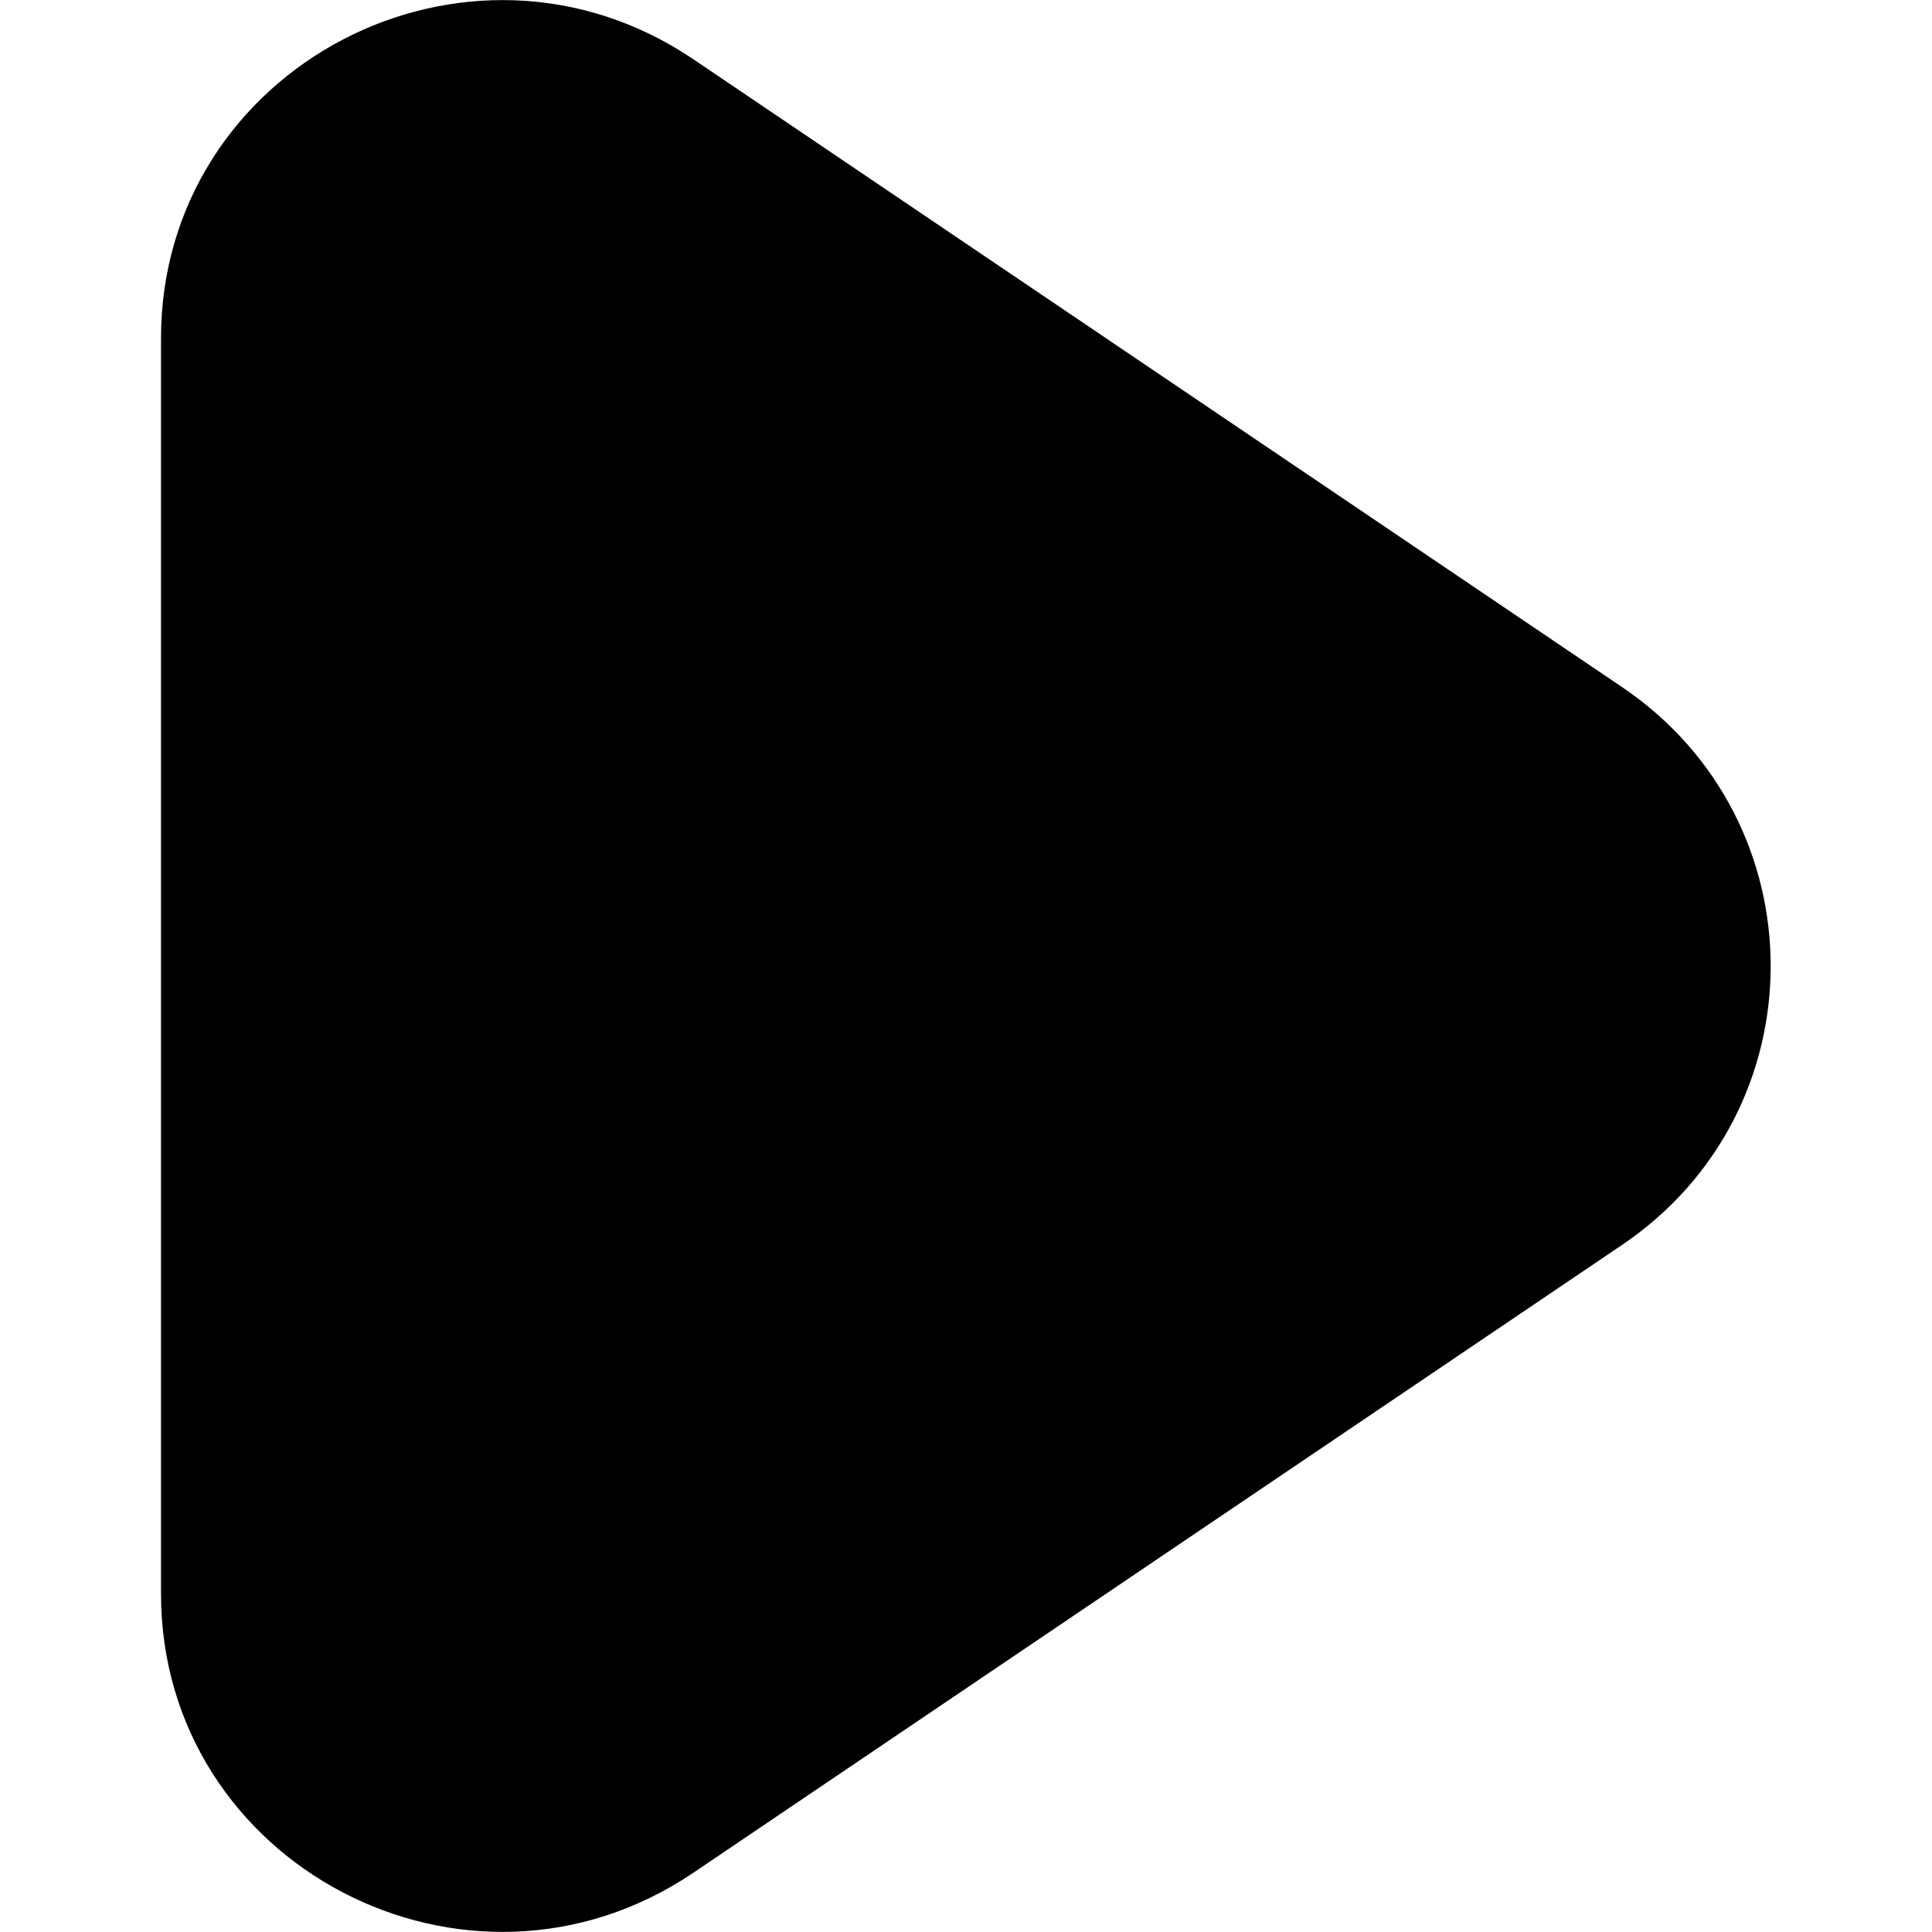
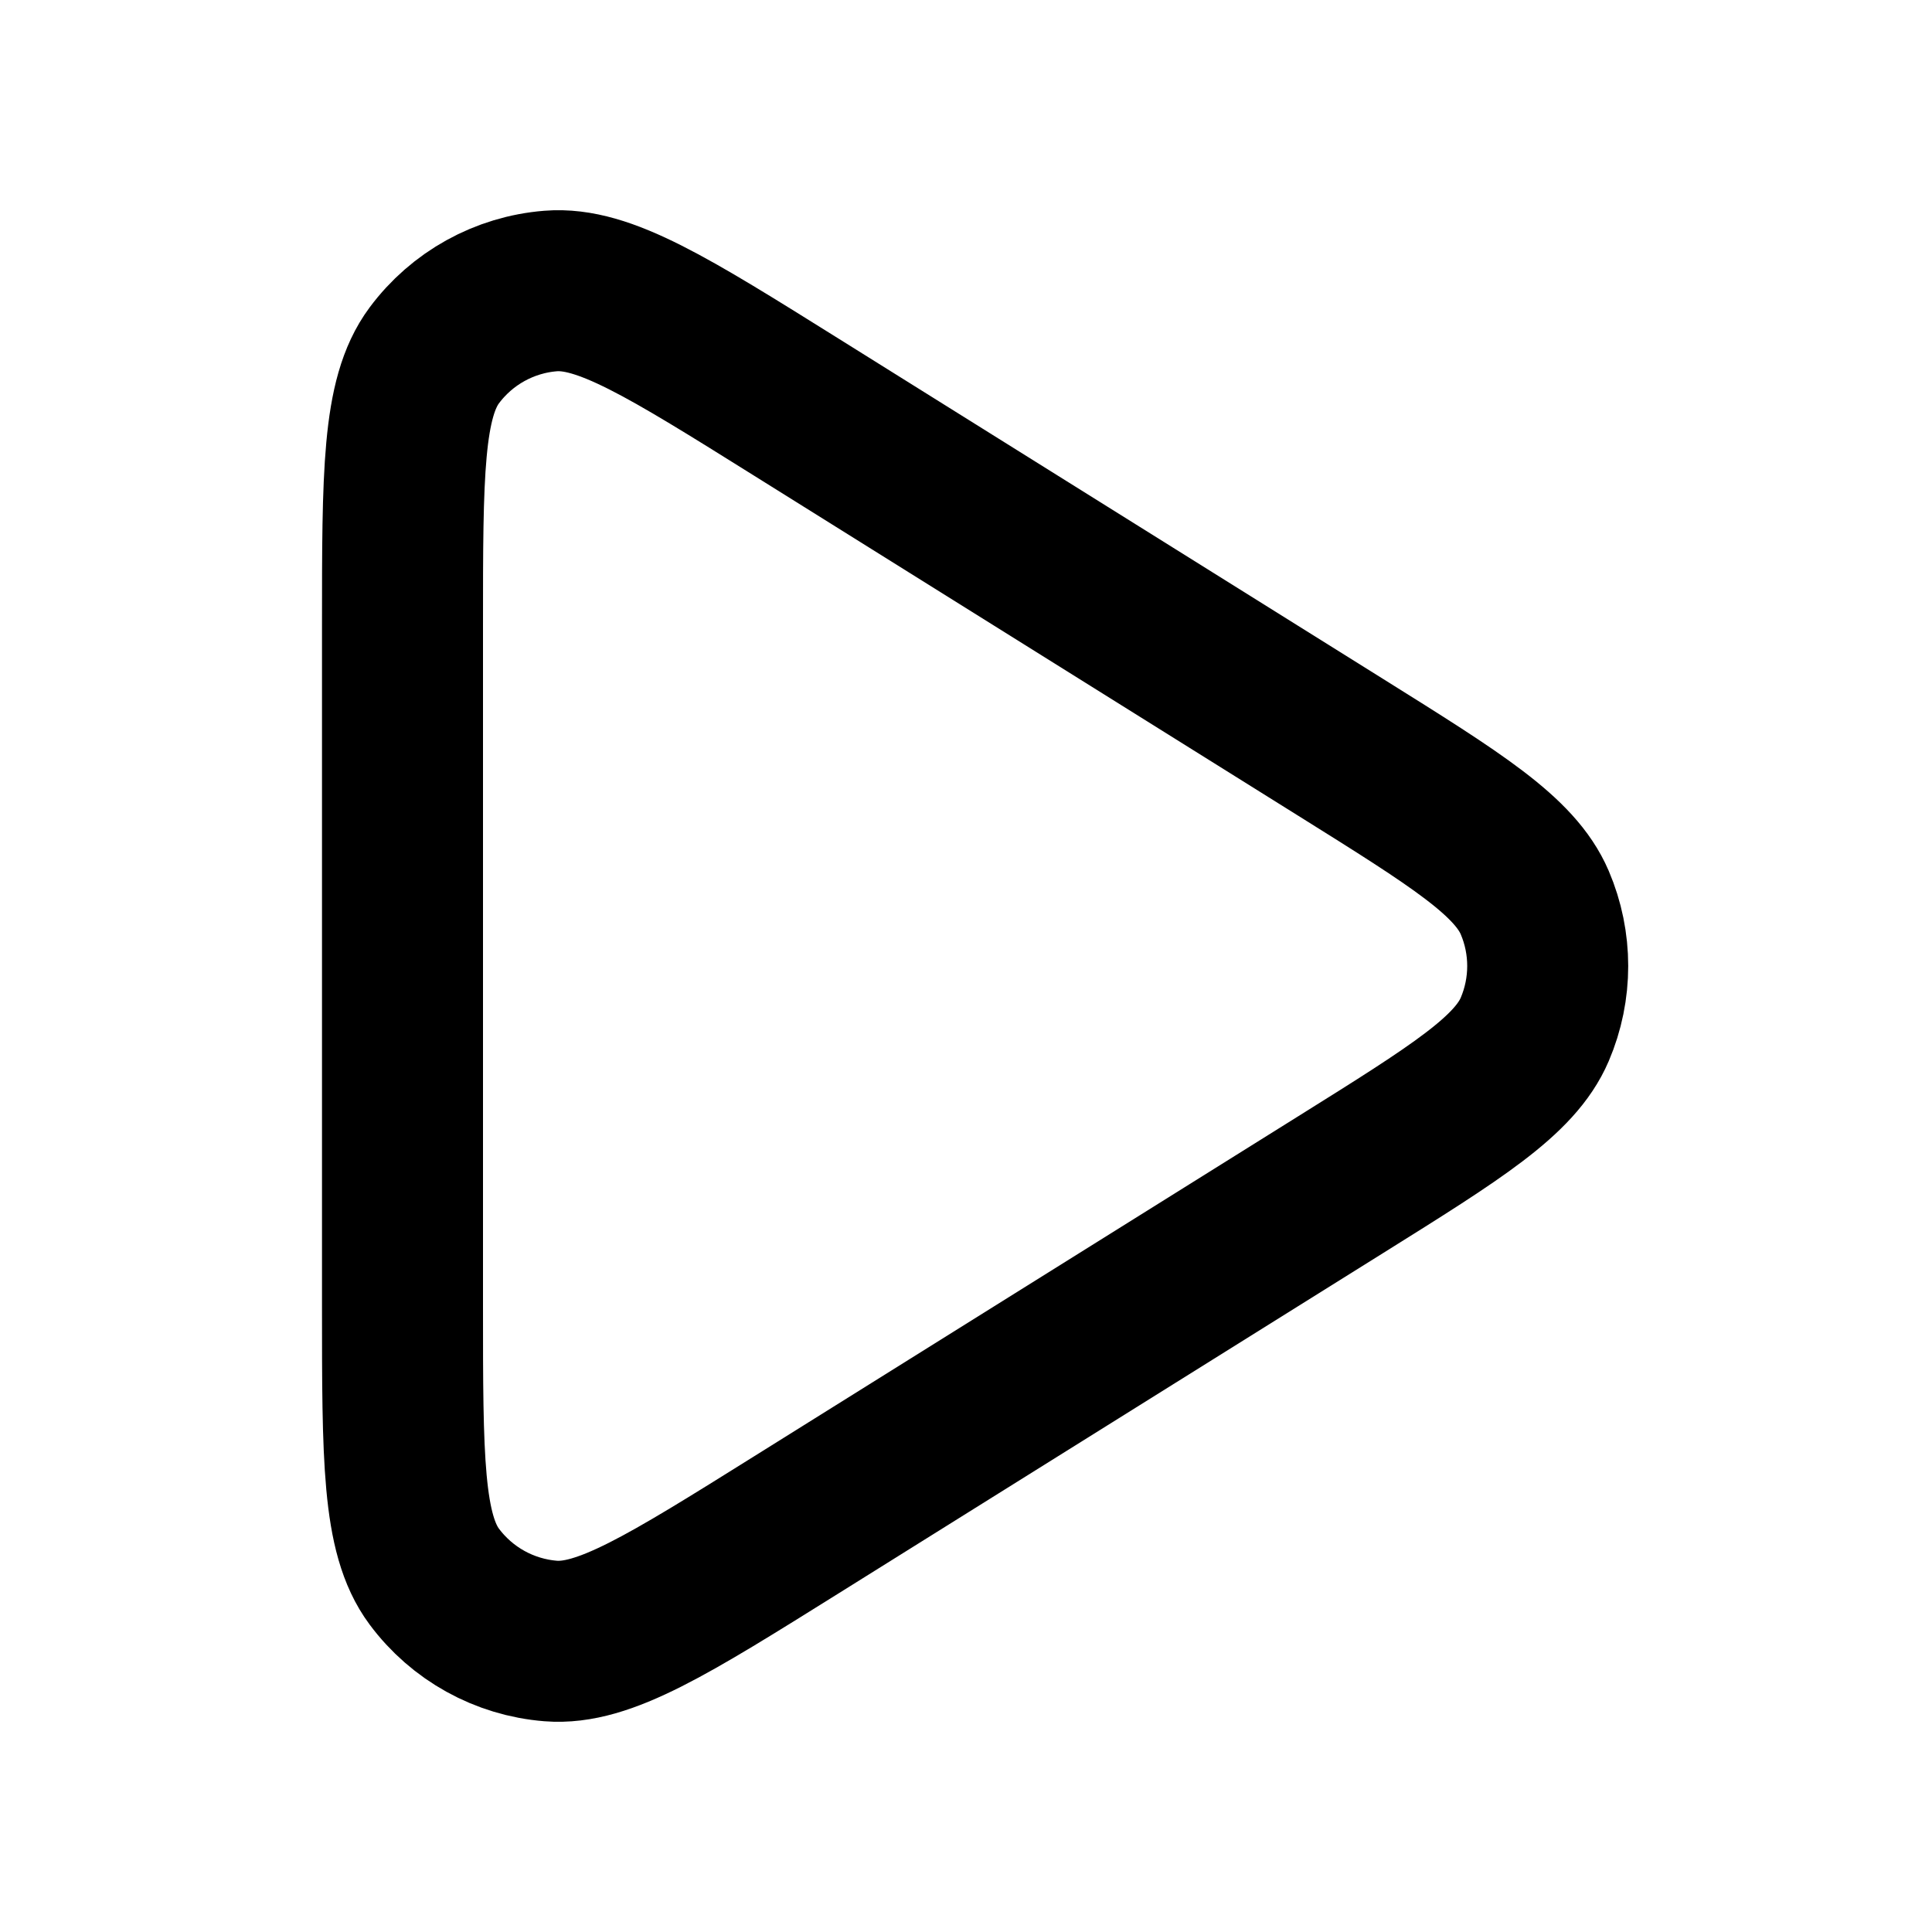
- <svg xmlns="http://www.w3.org/2000/svg" width="800px" height="800px" viewBox="-1 0 12 12" version="1.1">
-   <defs>
- 
- </defs>
-   <g id="Page-1" stroke="none" stroke-width="1" fill="none" fill-rule="evenodd">
-     <g id="Dribbble-Light-Preview" transform="translate(-65, -3803)" fill="#000000">
-       <g id="icons" transform="translate(56, 160)">
-         <path d="M18.074,3650.733 L12.308,3654.631 C10.903,3655.581 9,3654.584 9,3652.898 L9,3645.102 C9,3643.416 10.903,3642.419 12.308,3643.369 L18.074,3647.267 C19.306,3648.099 19.306,3649.901 18.074,3650.733" id="play-[#1000]">
- 
- </path>
-       </g>
-     </g>
-   </g>
+ <svg xmlns="http://www.w3.org/2000/svg" width="800px" height="800px" viewBox="0 0 24 24" fill="none">
+   <path d="M16.658 9.286C18.098 10.186 18.818 10.636 19.065 11.212C19.28 11.715 19.28 12.285 19.065 12.788C18.818 13.364 18.098 13.814 16.658 14.714L9.896 18.94C8.298 19.939 7.499 20.438 6.84 20.385C6.265 20.339 5.738 20.047 5.394 19.584C5 19.053 5 18.111 5 16.226V7.774C5 5.889 5 4.947 5.394 4.416C5.738 3.953 6.265 3.661 6.84 3.615C7.499 3.562 8.298 4.061 9.896 5.06L16.658 9.286Z" stroke="#000000" stroke-width="2" stroke-linejoin="round" />
</svg>
